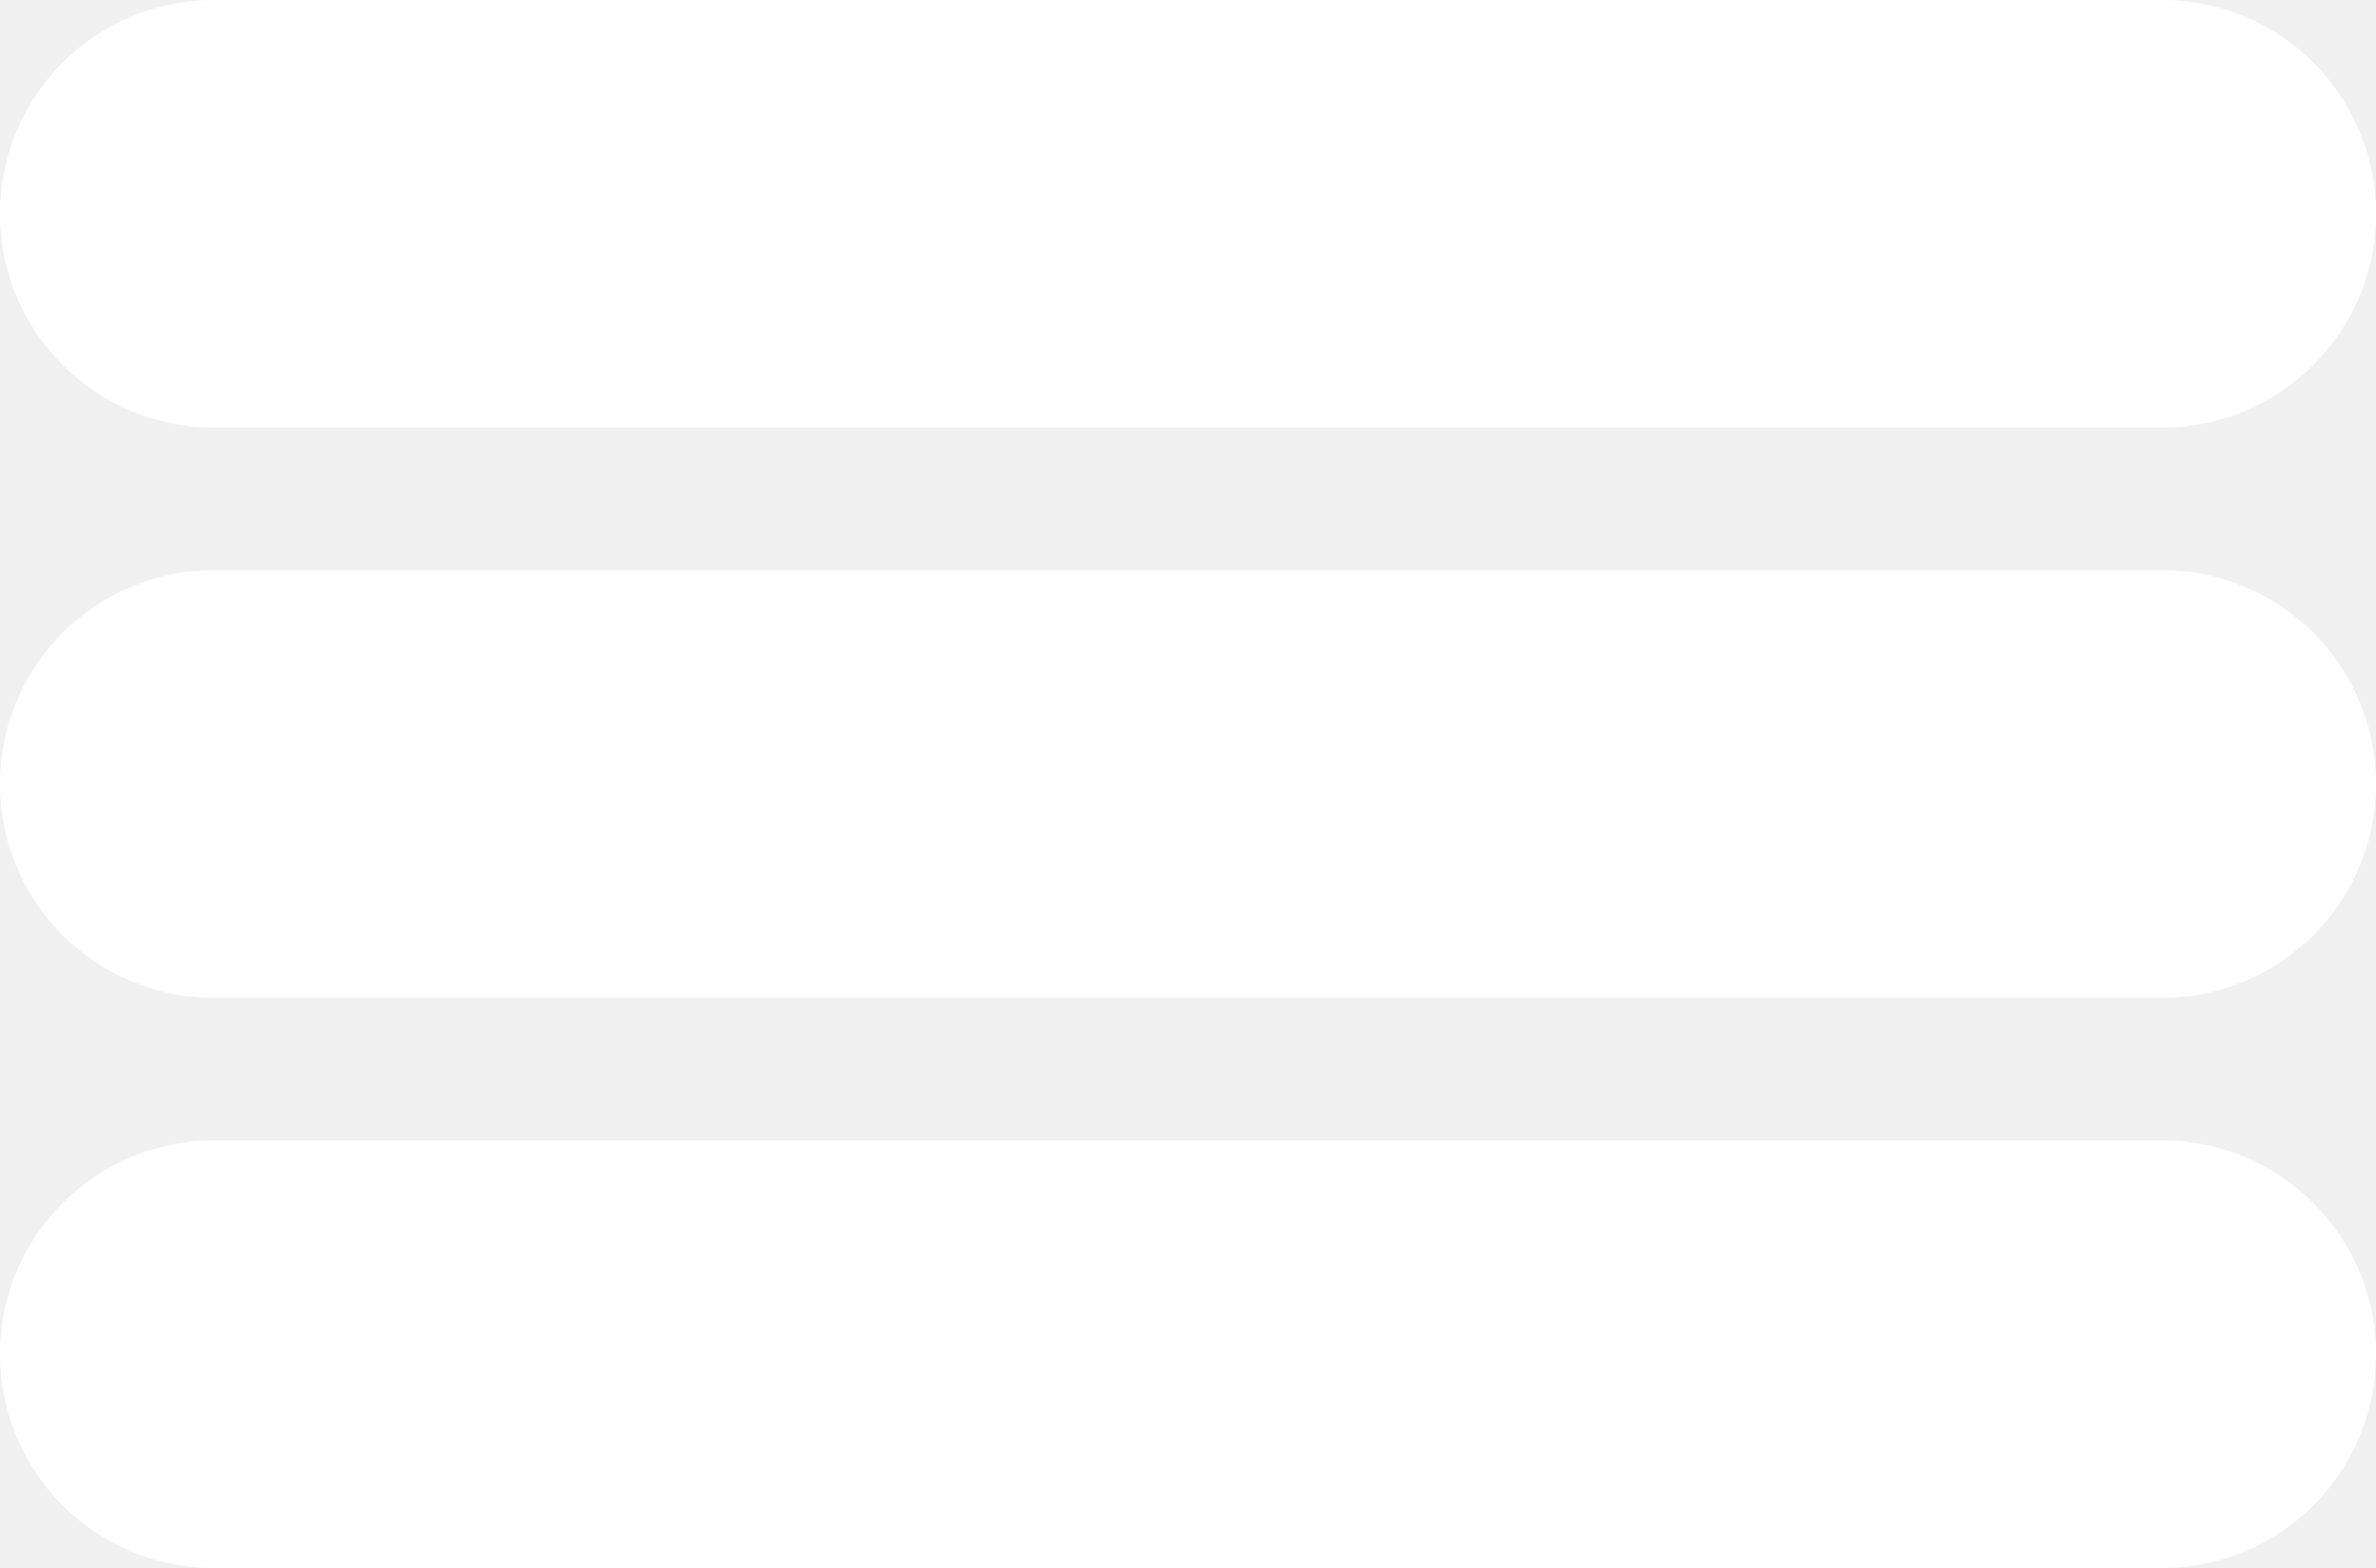
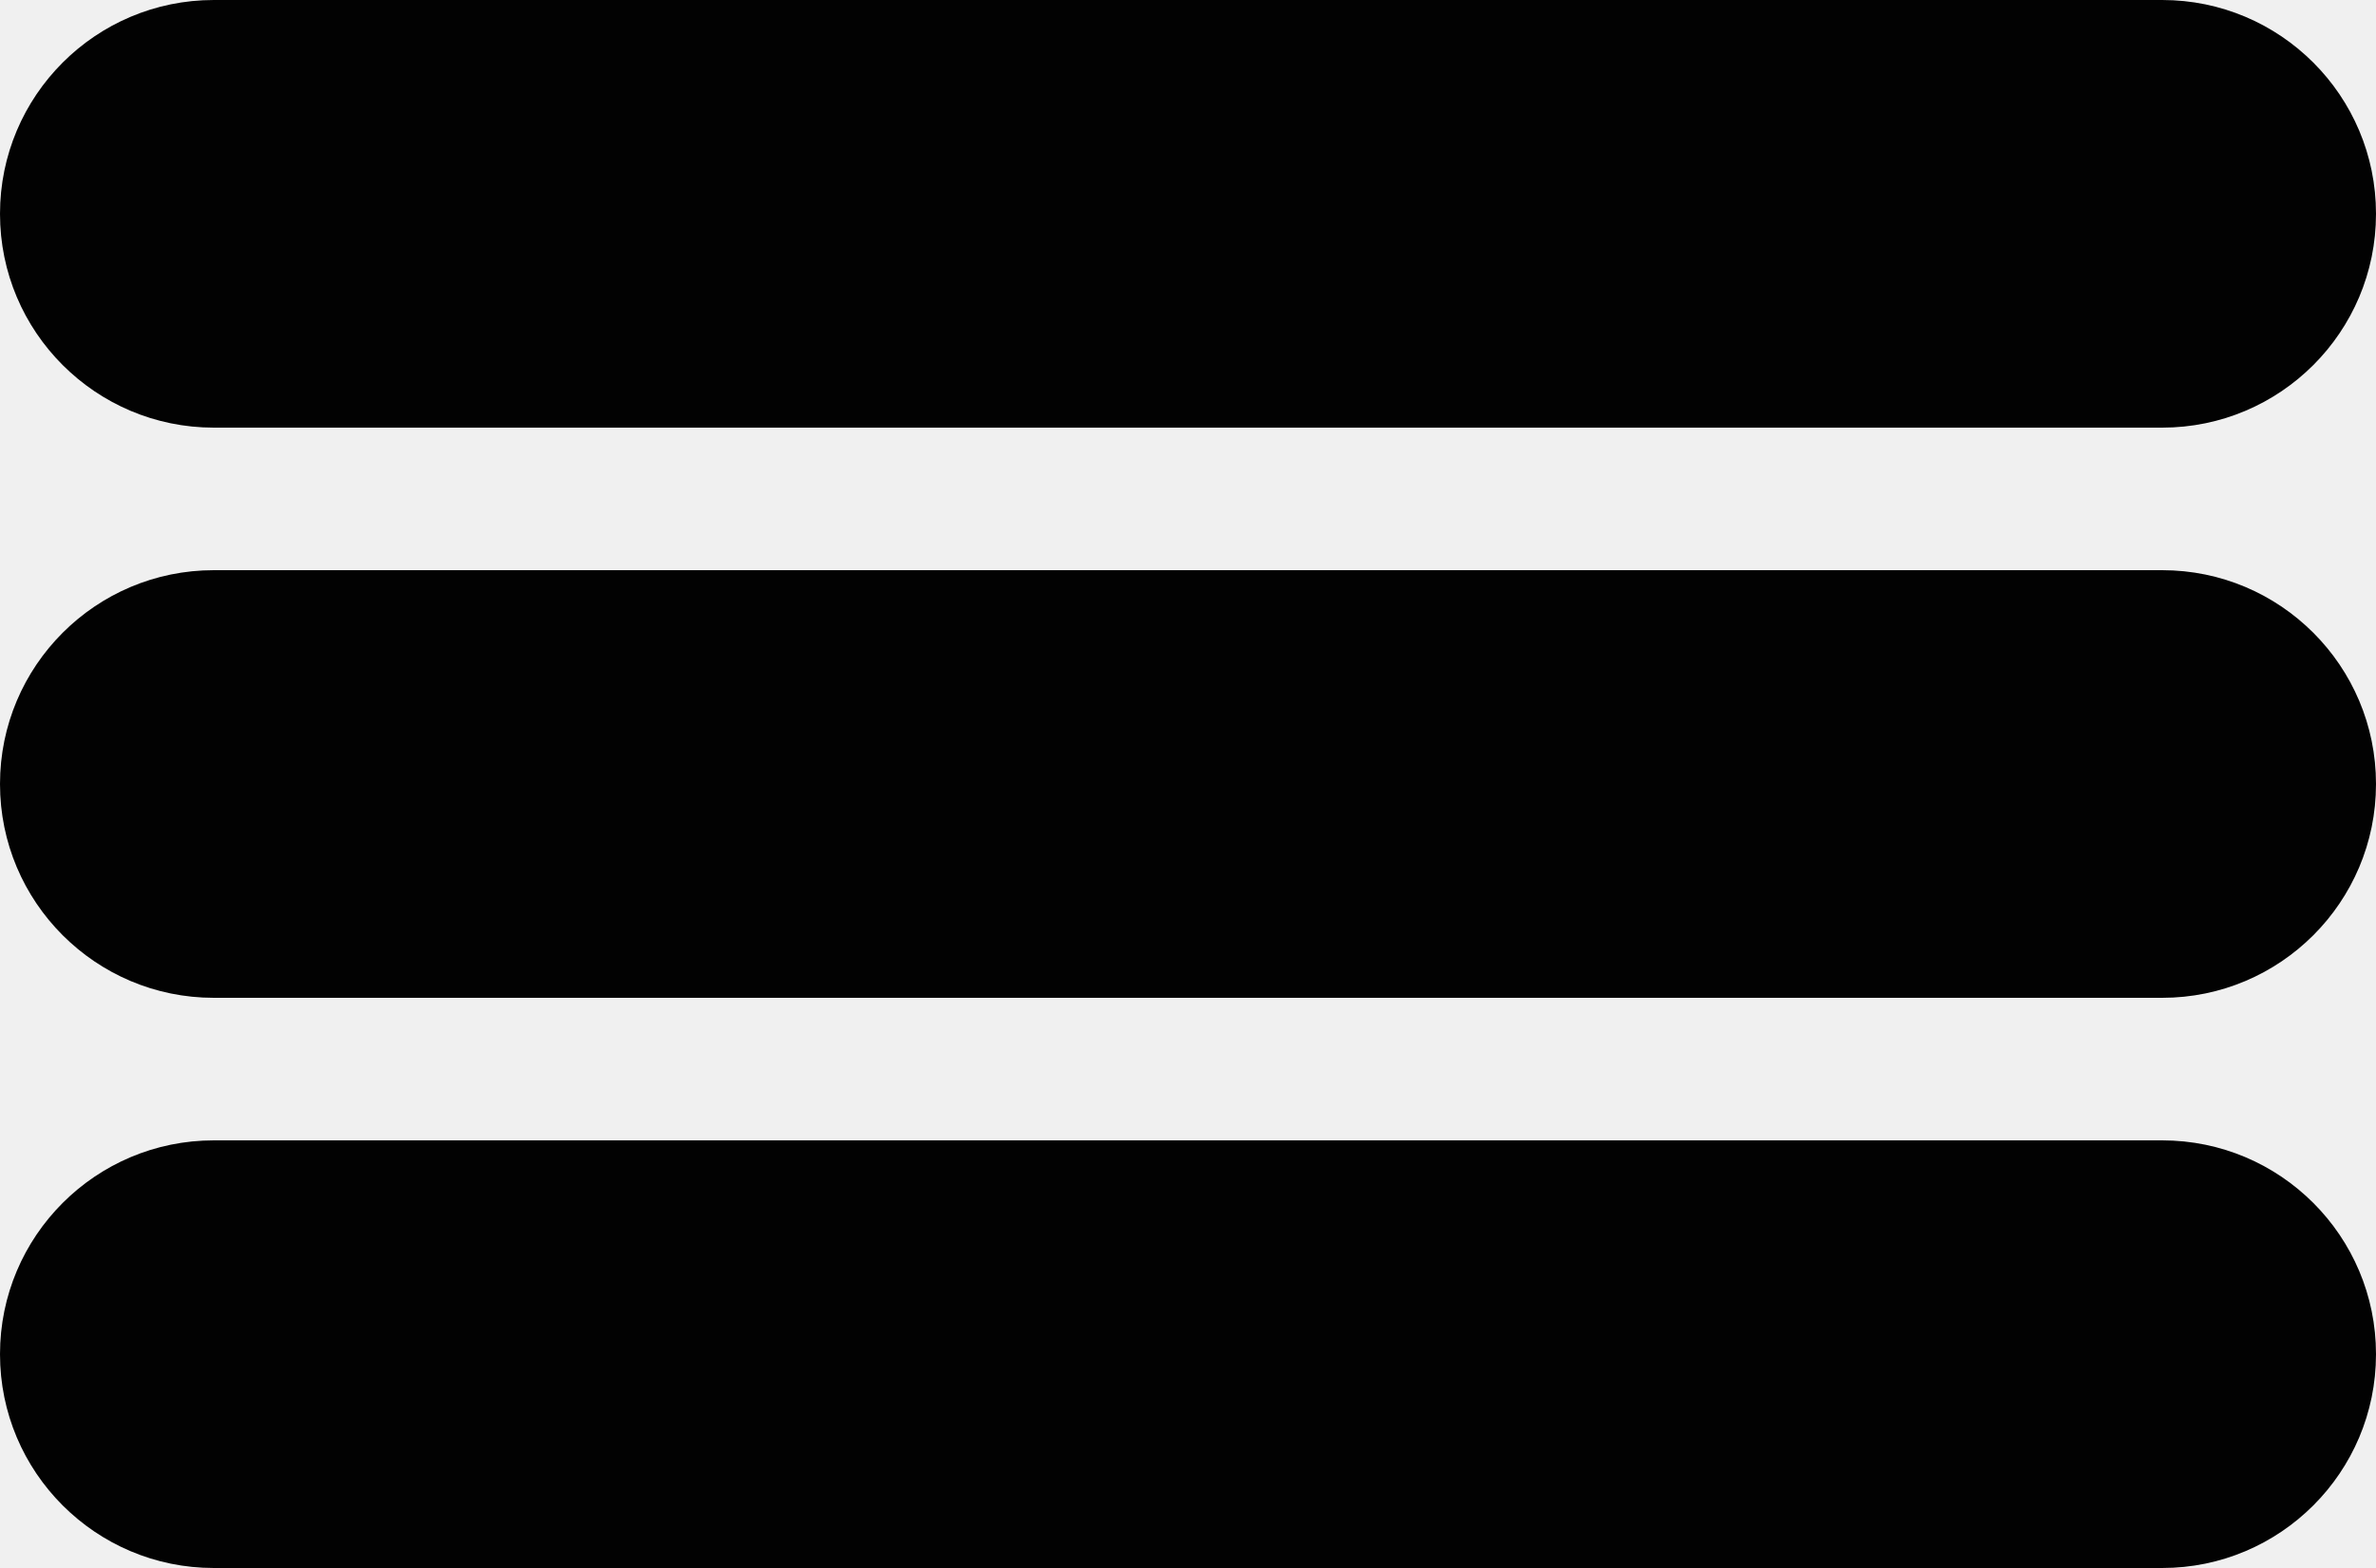
<svg xmlns="http://www.w3.org/2000/svg" width="50" height="33" viewBox="0 0 50 33">
-   <g id="Group_45" data-name="Group 45" transform="translate(-241 -44)">
-     <rect id="Rectangle_35" data-name="Rectangle 35" width="50" height="9" rx="4.5" transform="translate(241 44)" fill="#fff" />
-     <rect id="Rectangle_36" data-name="Rectangle 36" width="50" height="9" rx="4.5" transform="translate(241 56)" fill="#fff" />
-     <rect id="Rectangle_37" data-name="Rectangle 37" width="50" height="9" rx="4.5" transform="translate(241 68)" fill="#fff" />
+   <g id="Group_61" data-name="Group 61" transform="translate(-310 -39)">
+     <rect id="Rectangle_35" data-name="Rectangle 35" width="50" height="9" rx="4.5" transform="translate(310 39)" fill="#020202" />
+     <rect id="Rectangle_36" data-name="Rectangle 36" width="50" height="9" rx="4.5" transform="translate(310 51)" fill="#020202" />
+     <rect id="Rectangle_37" data-name="Rectangle 37" width="50" height="9" rx="4.5" transform="translate(310 63)" fill="#020202" />
  </g>
</svg>
